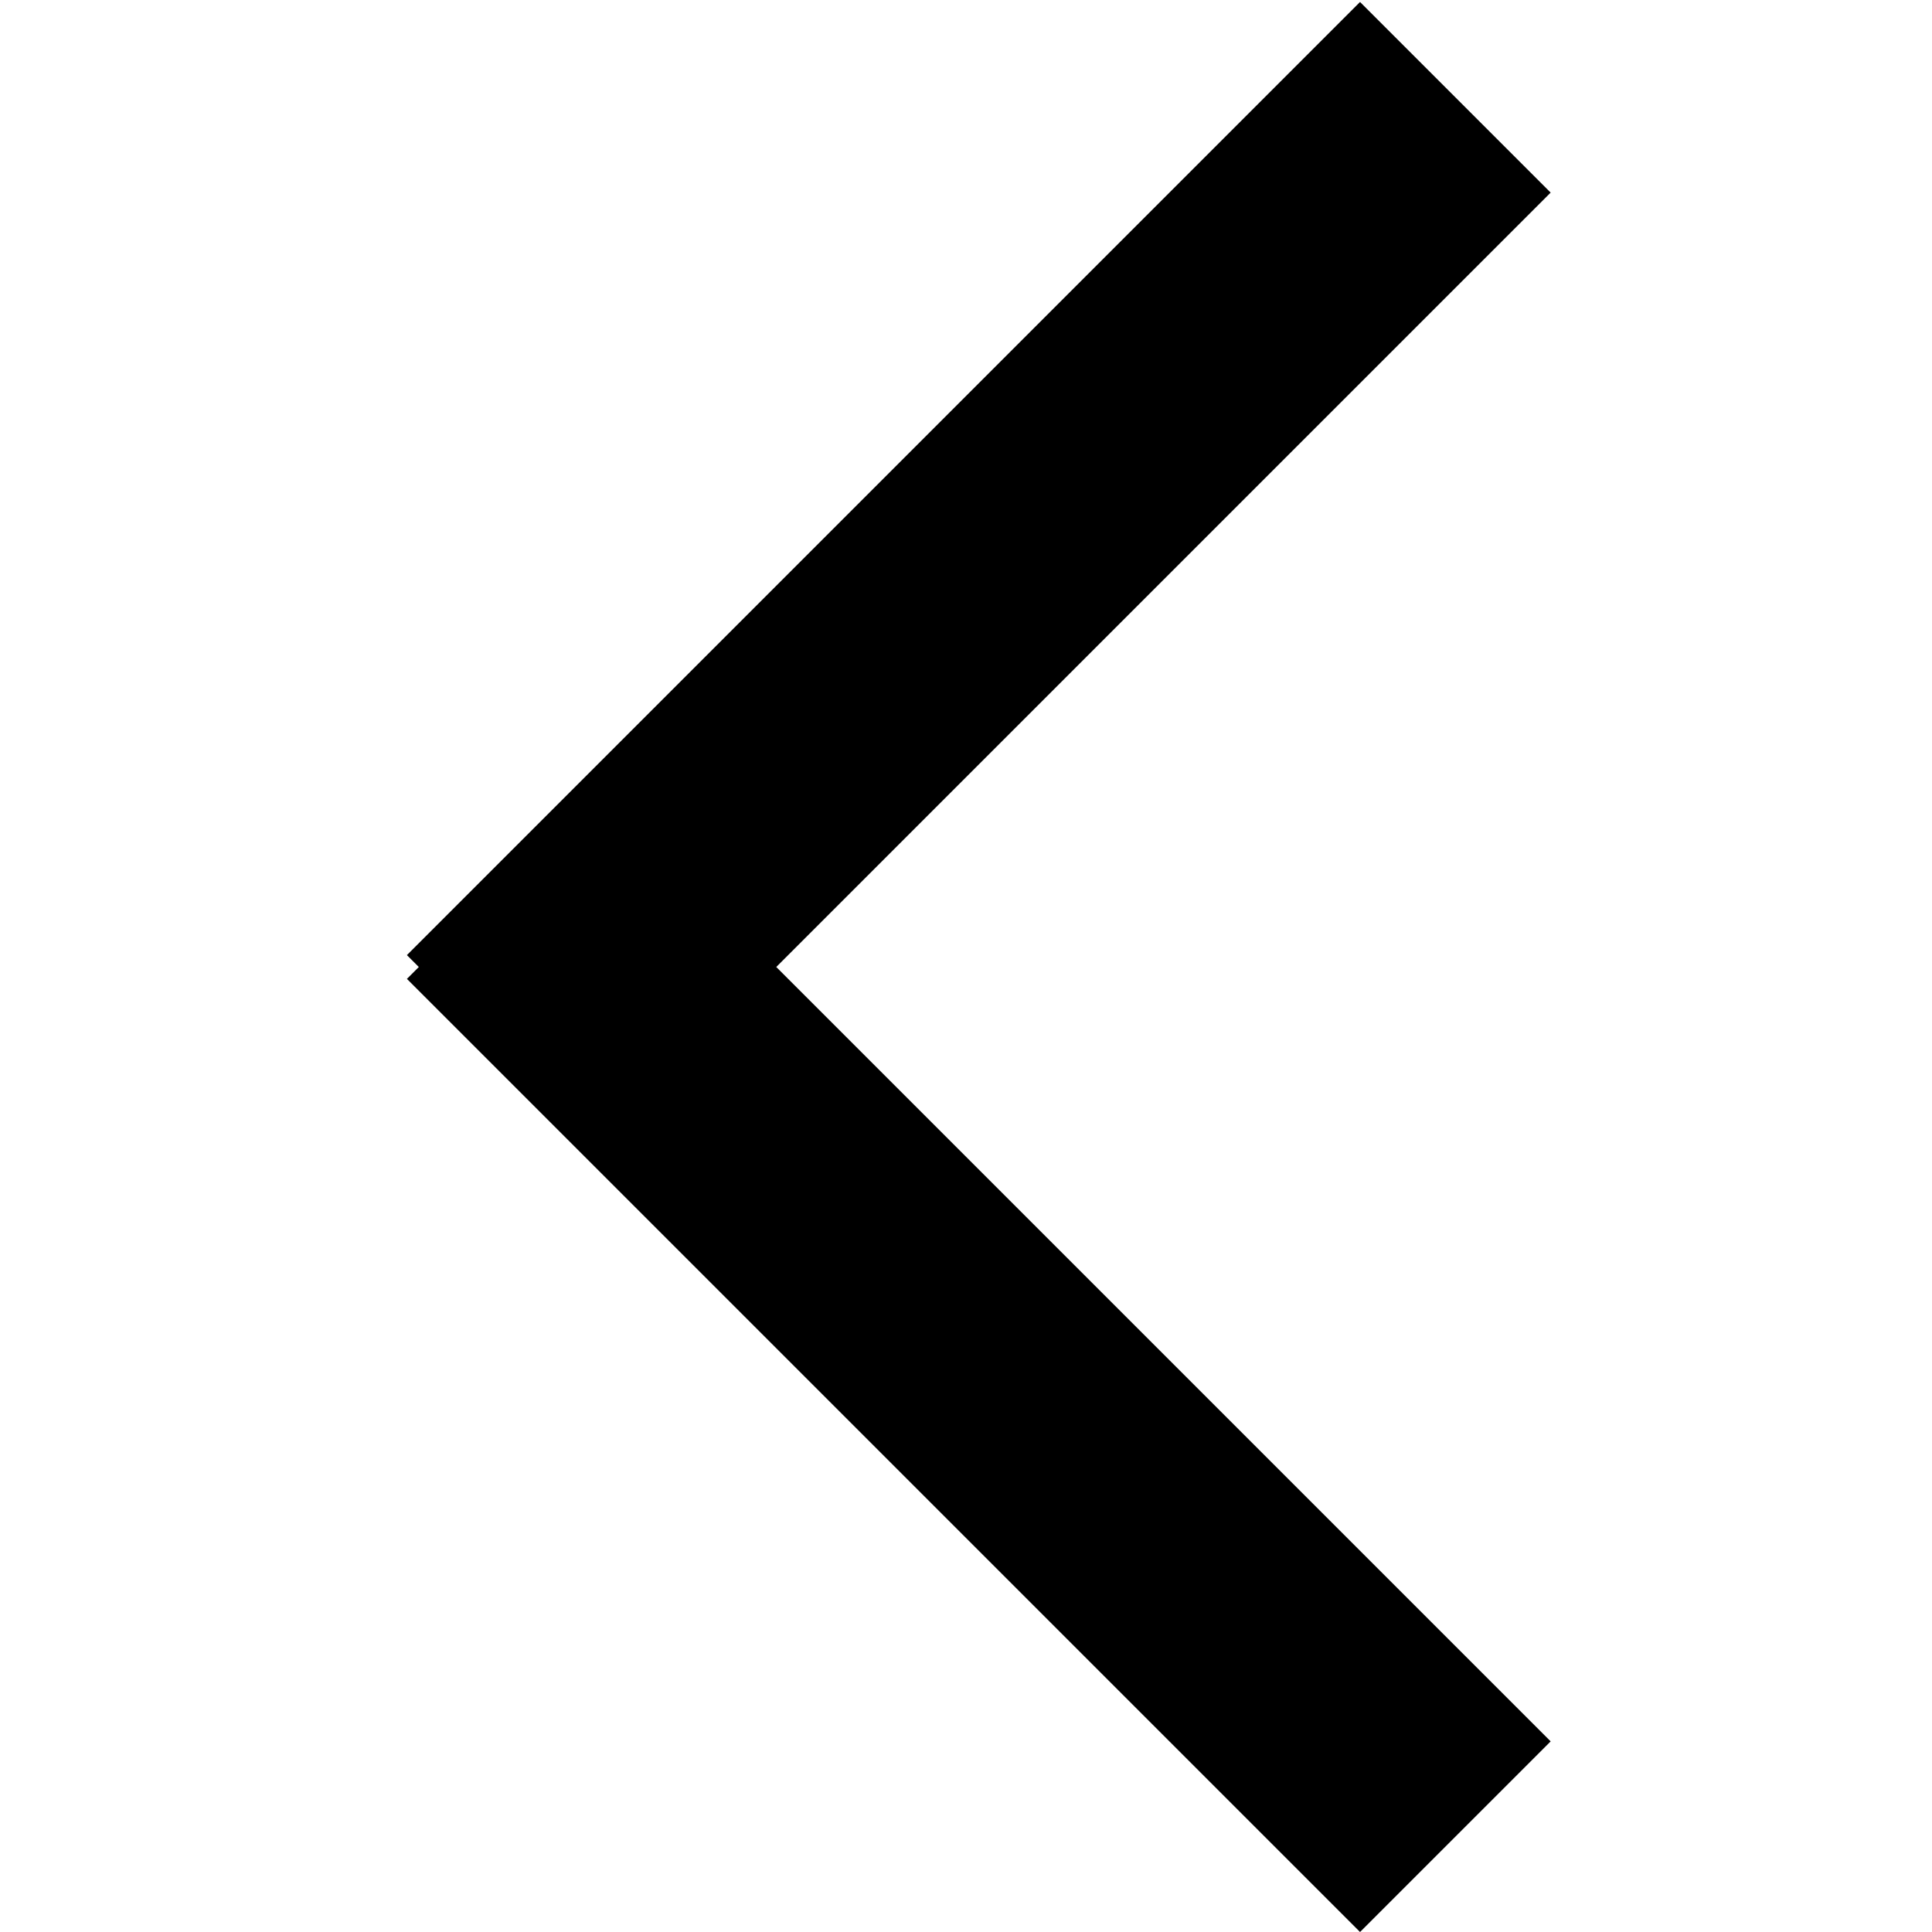
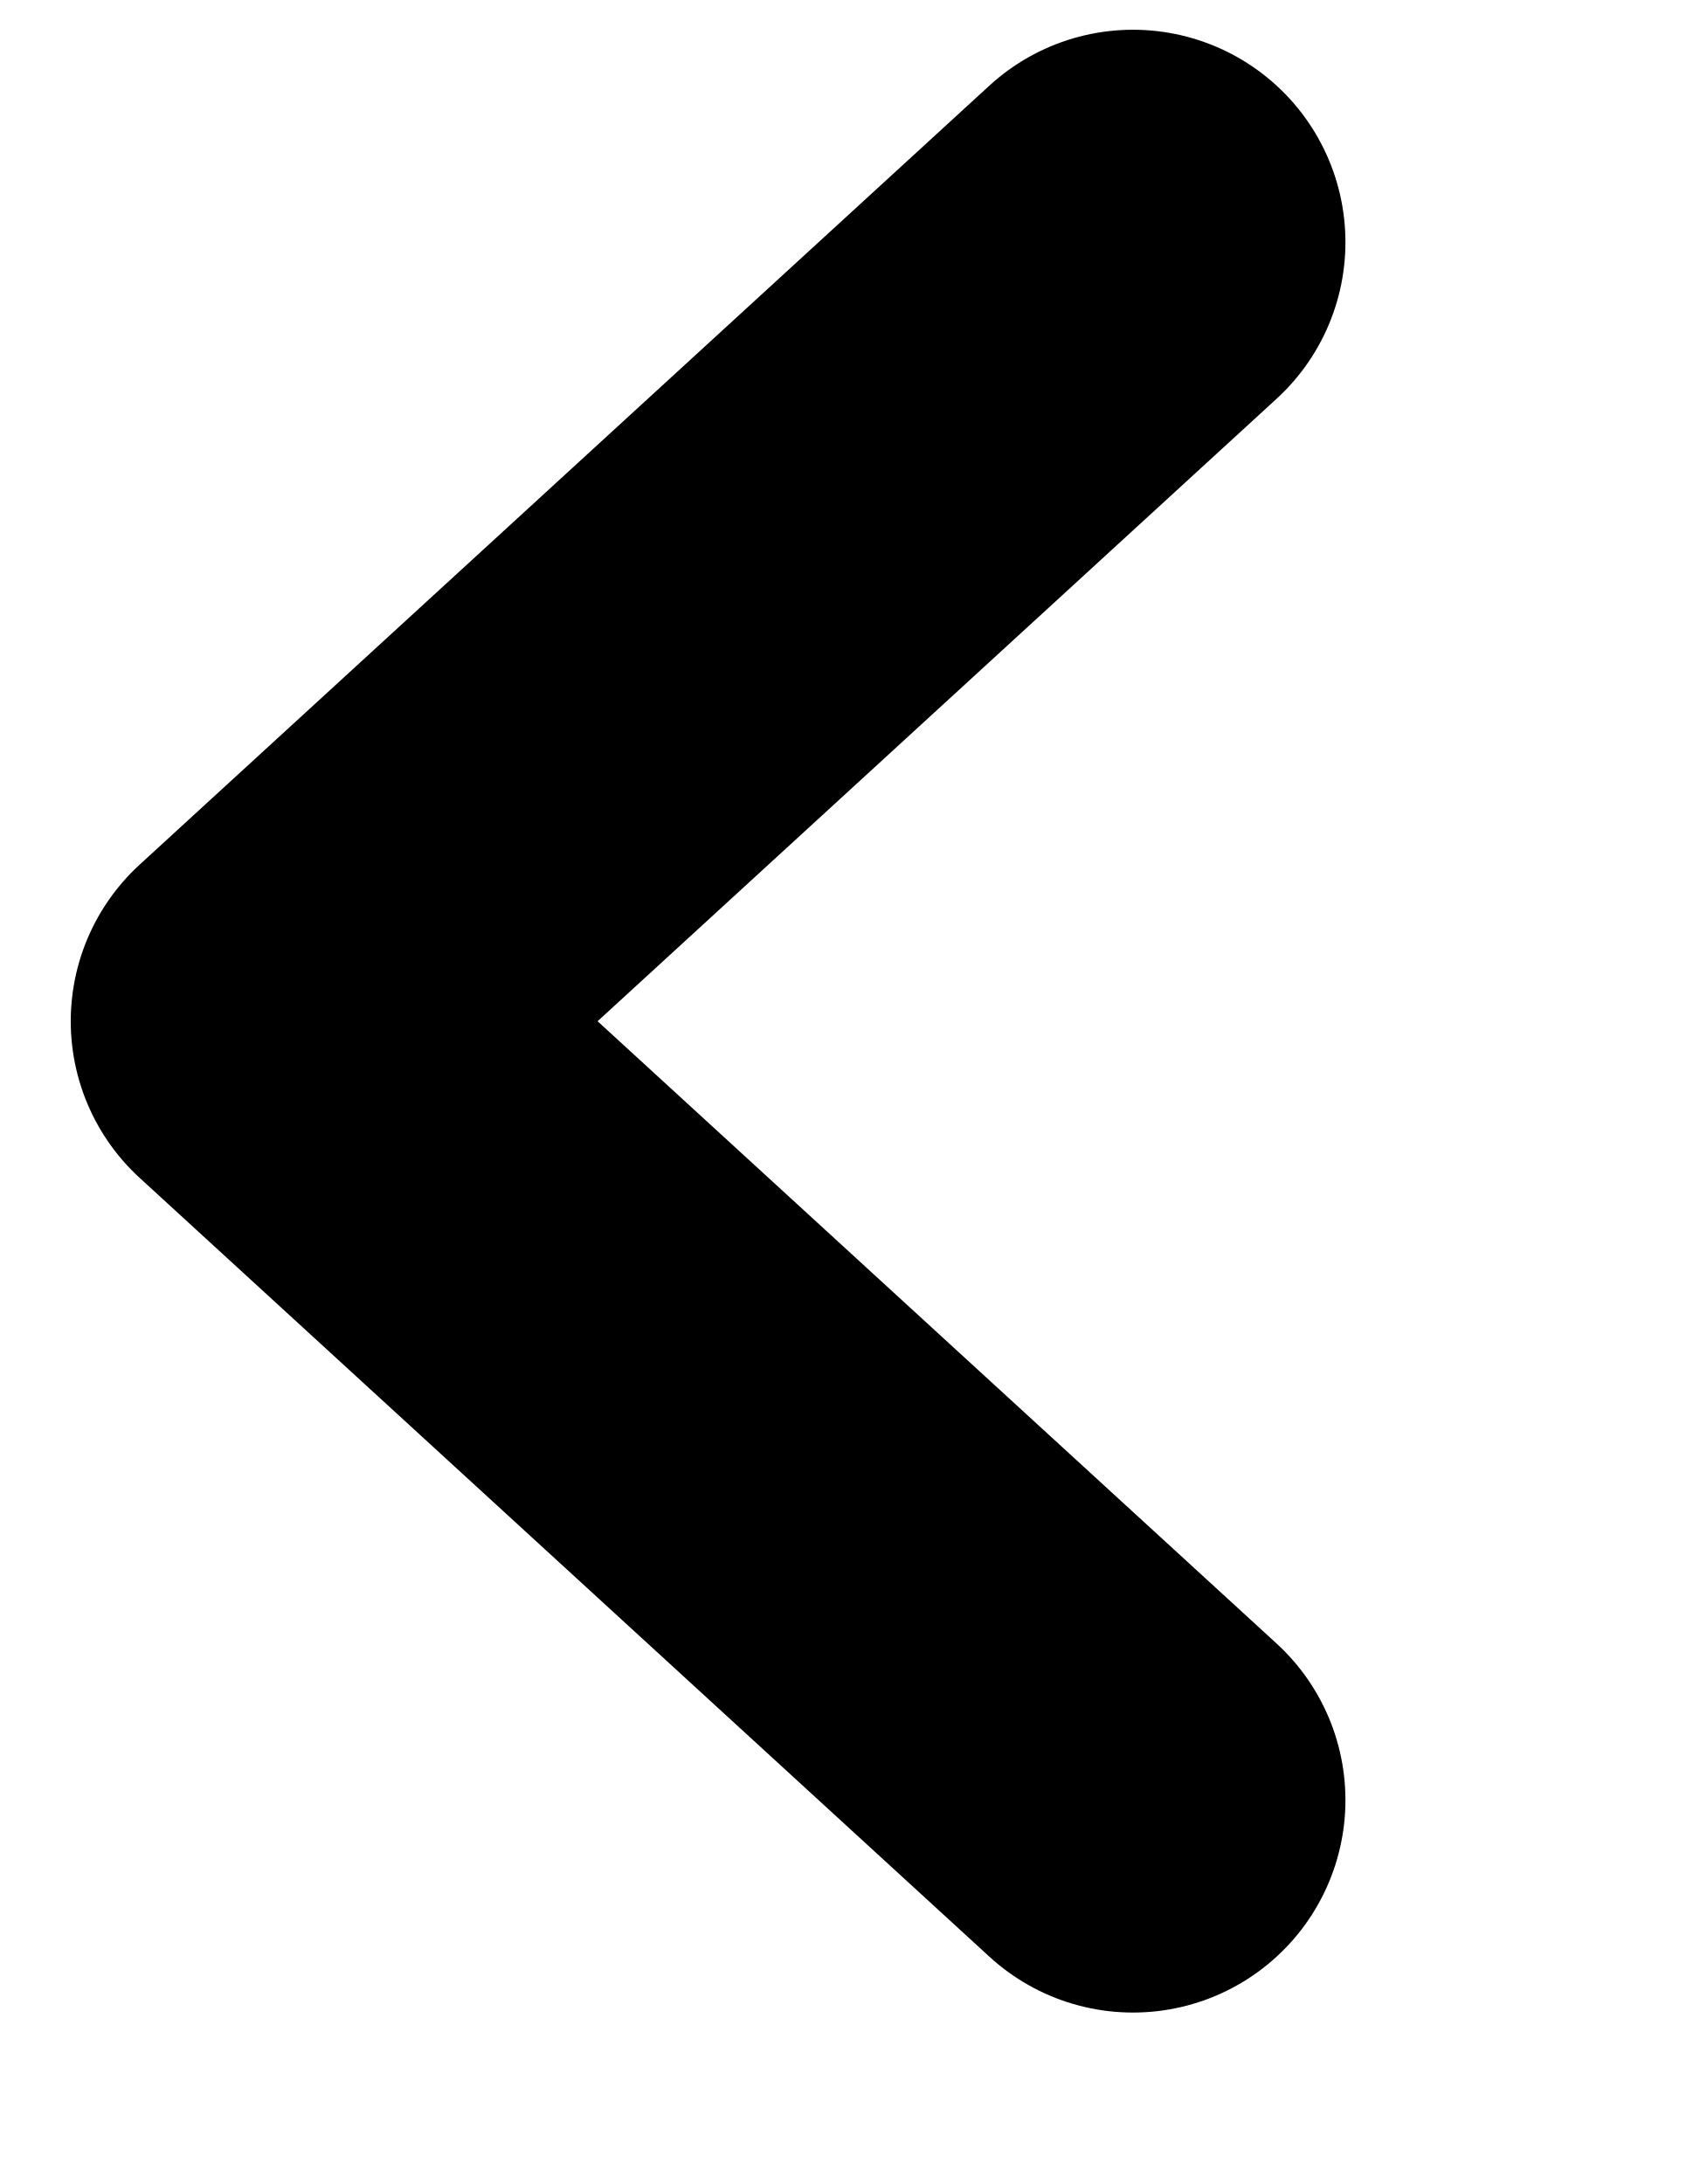
- <svg xmlns="http://www.w3.org/2000/svg" class="svg-icon" style="width: 0.9em; height: 0.9em;vertical-align: middle;fill: currentColor;overflow: hidden;" viewBox="0 0 1024 1024" version="1.1">
-   <path d="M221.977 512.526 215.673 518.83 720.844 1024 821.878 922.966 411.437 512.526 821.878 102.086 720.844 1.052 215.673 506.222 221.977 512.526Z" />
+ <svg xmlns="http://www.w3.org/2000/svg" width="10" height="12.85" viewBox="0 0 8 10" fill="none">
+   <path d="M5.333 1L1.333 4.667L5.333 8.333" stroke="currentColor" stroke-width="2" stroke-linecap="round" stroke-linejoin="round" fill="none" />
</svg>
